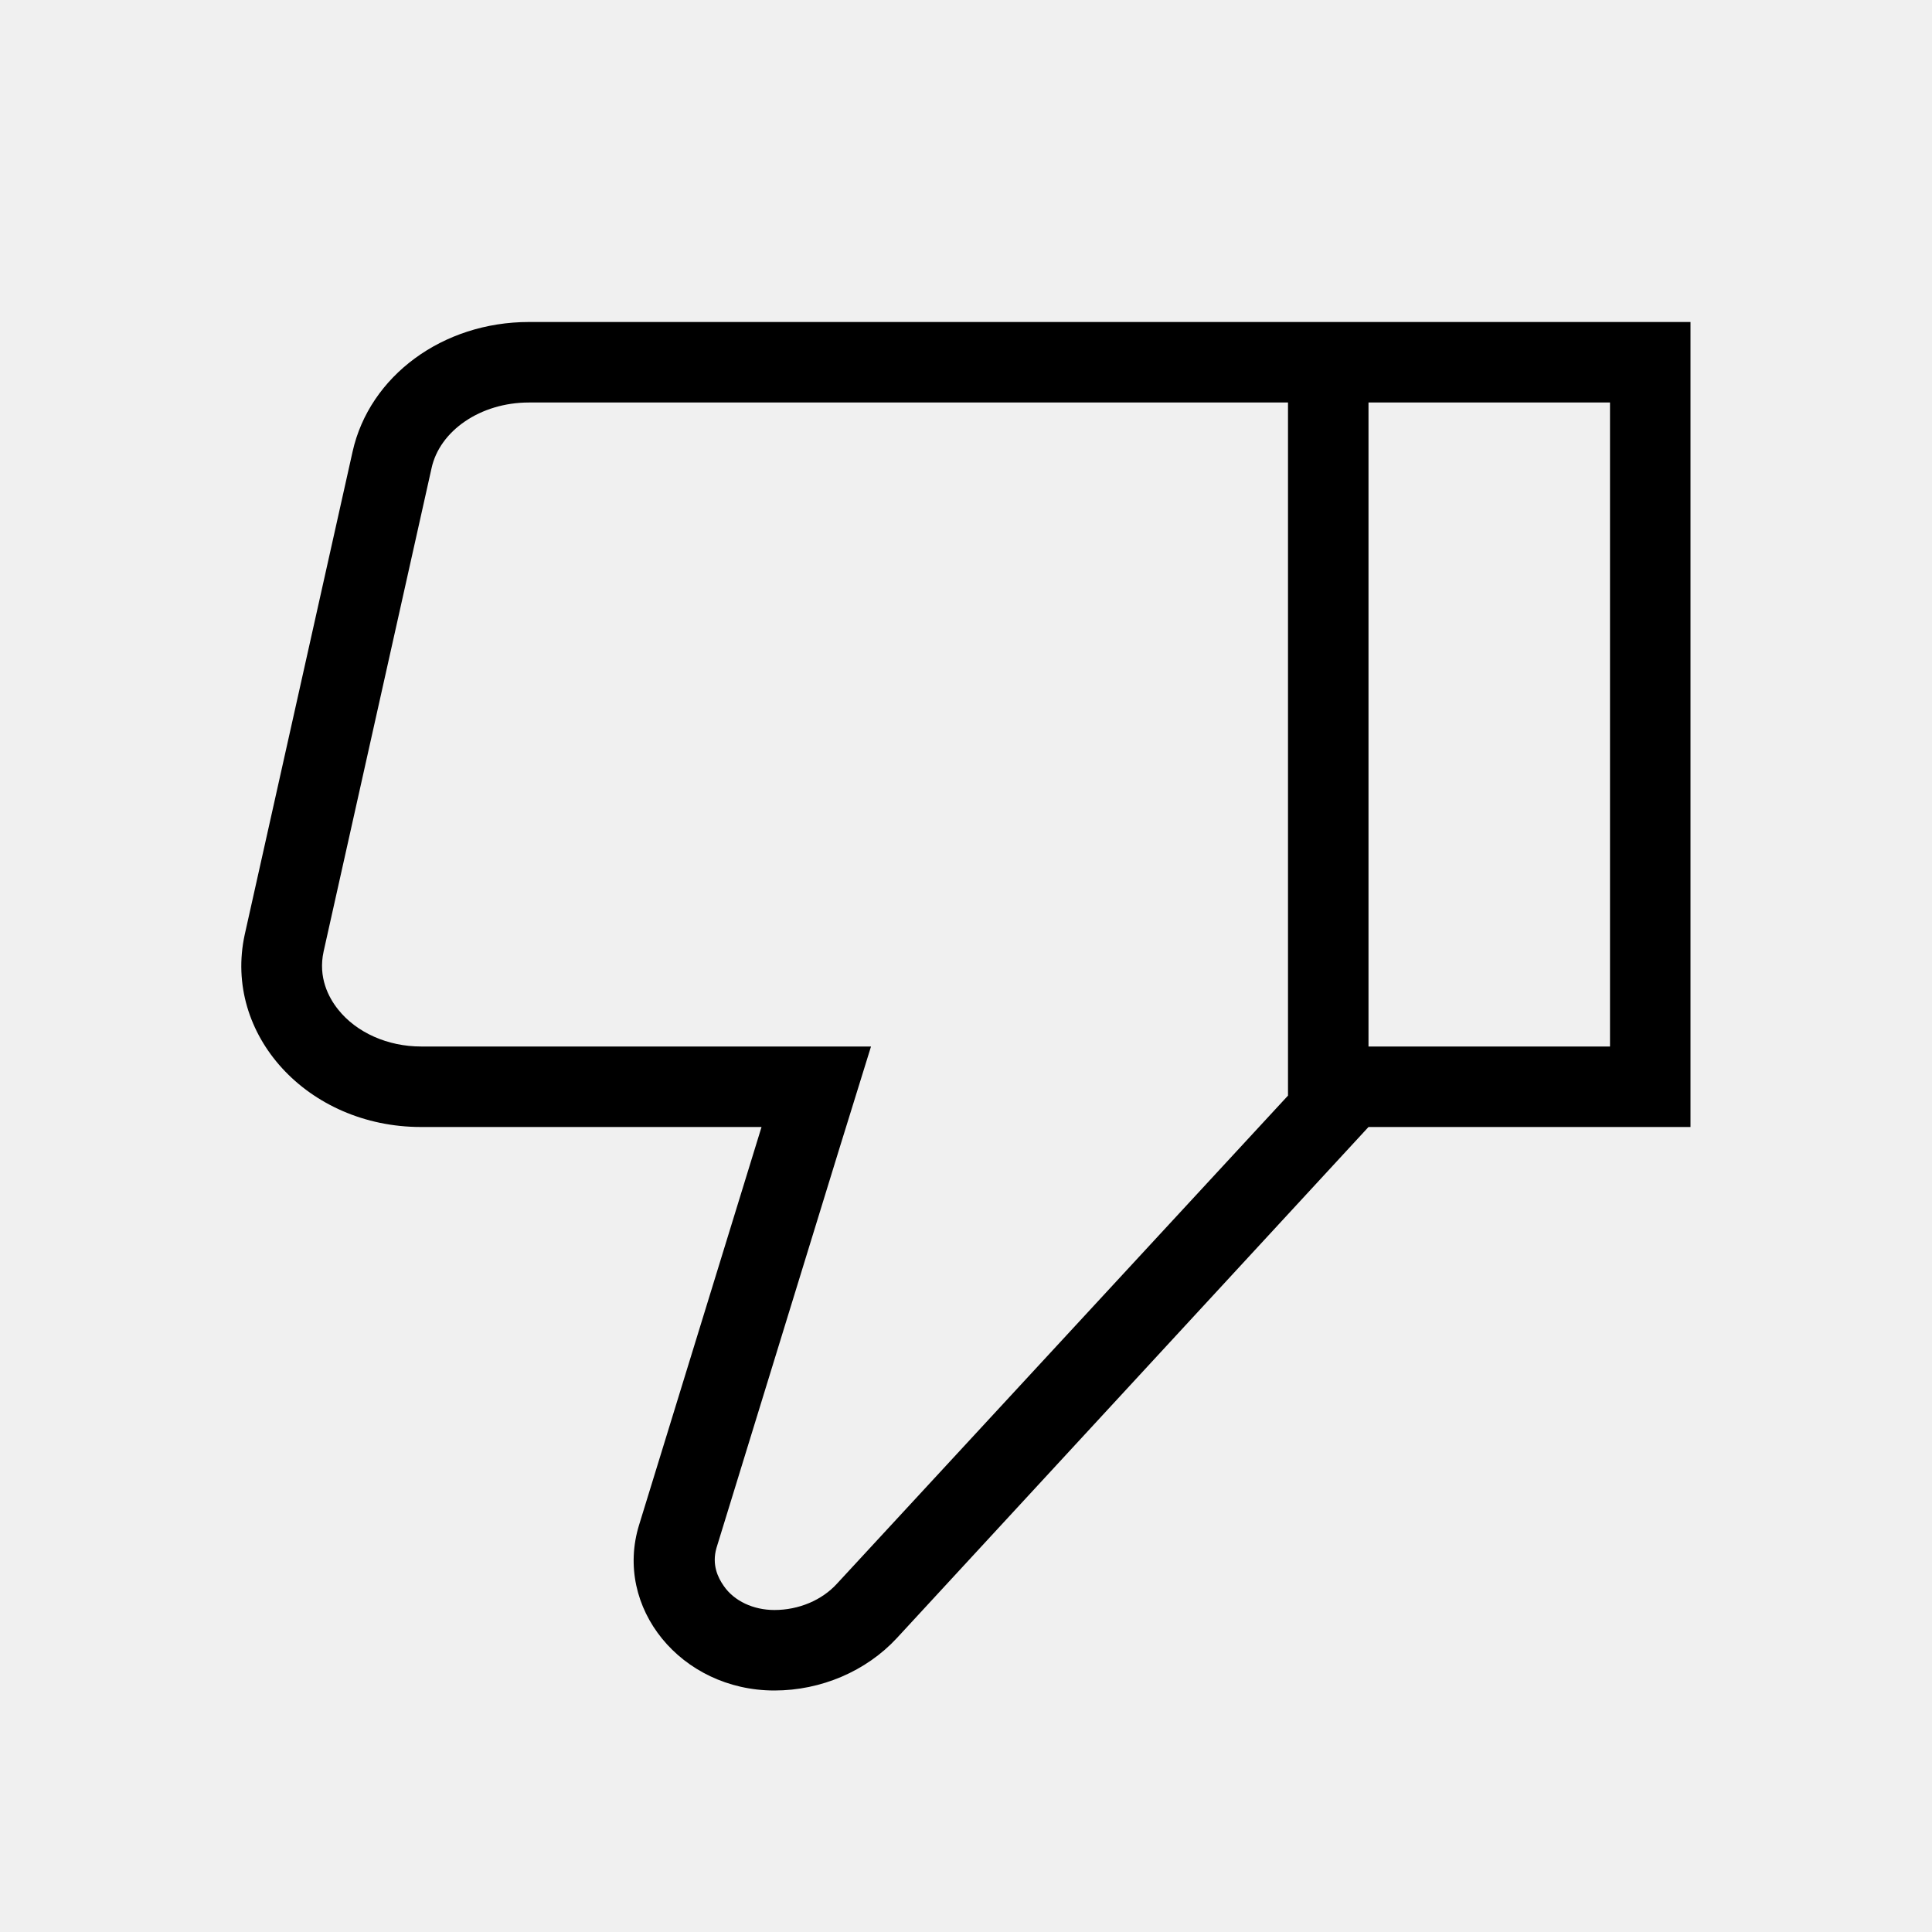
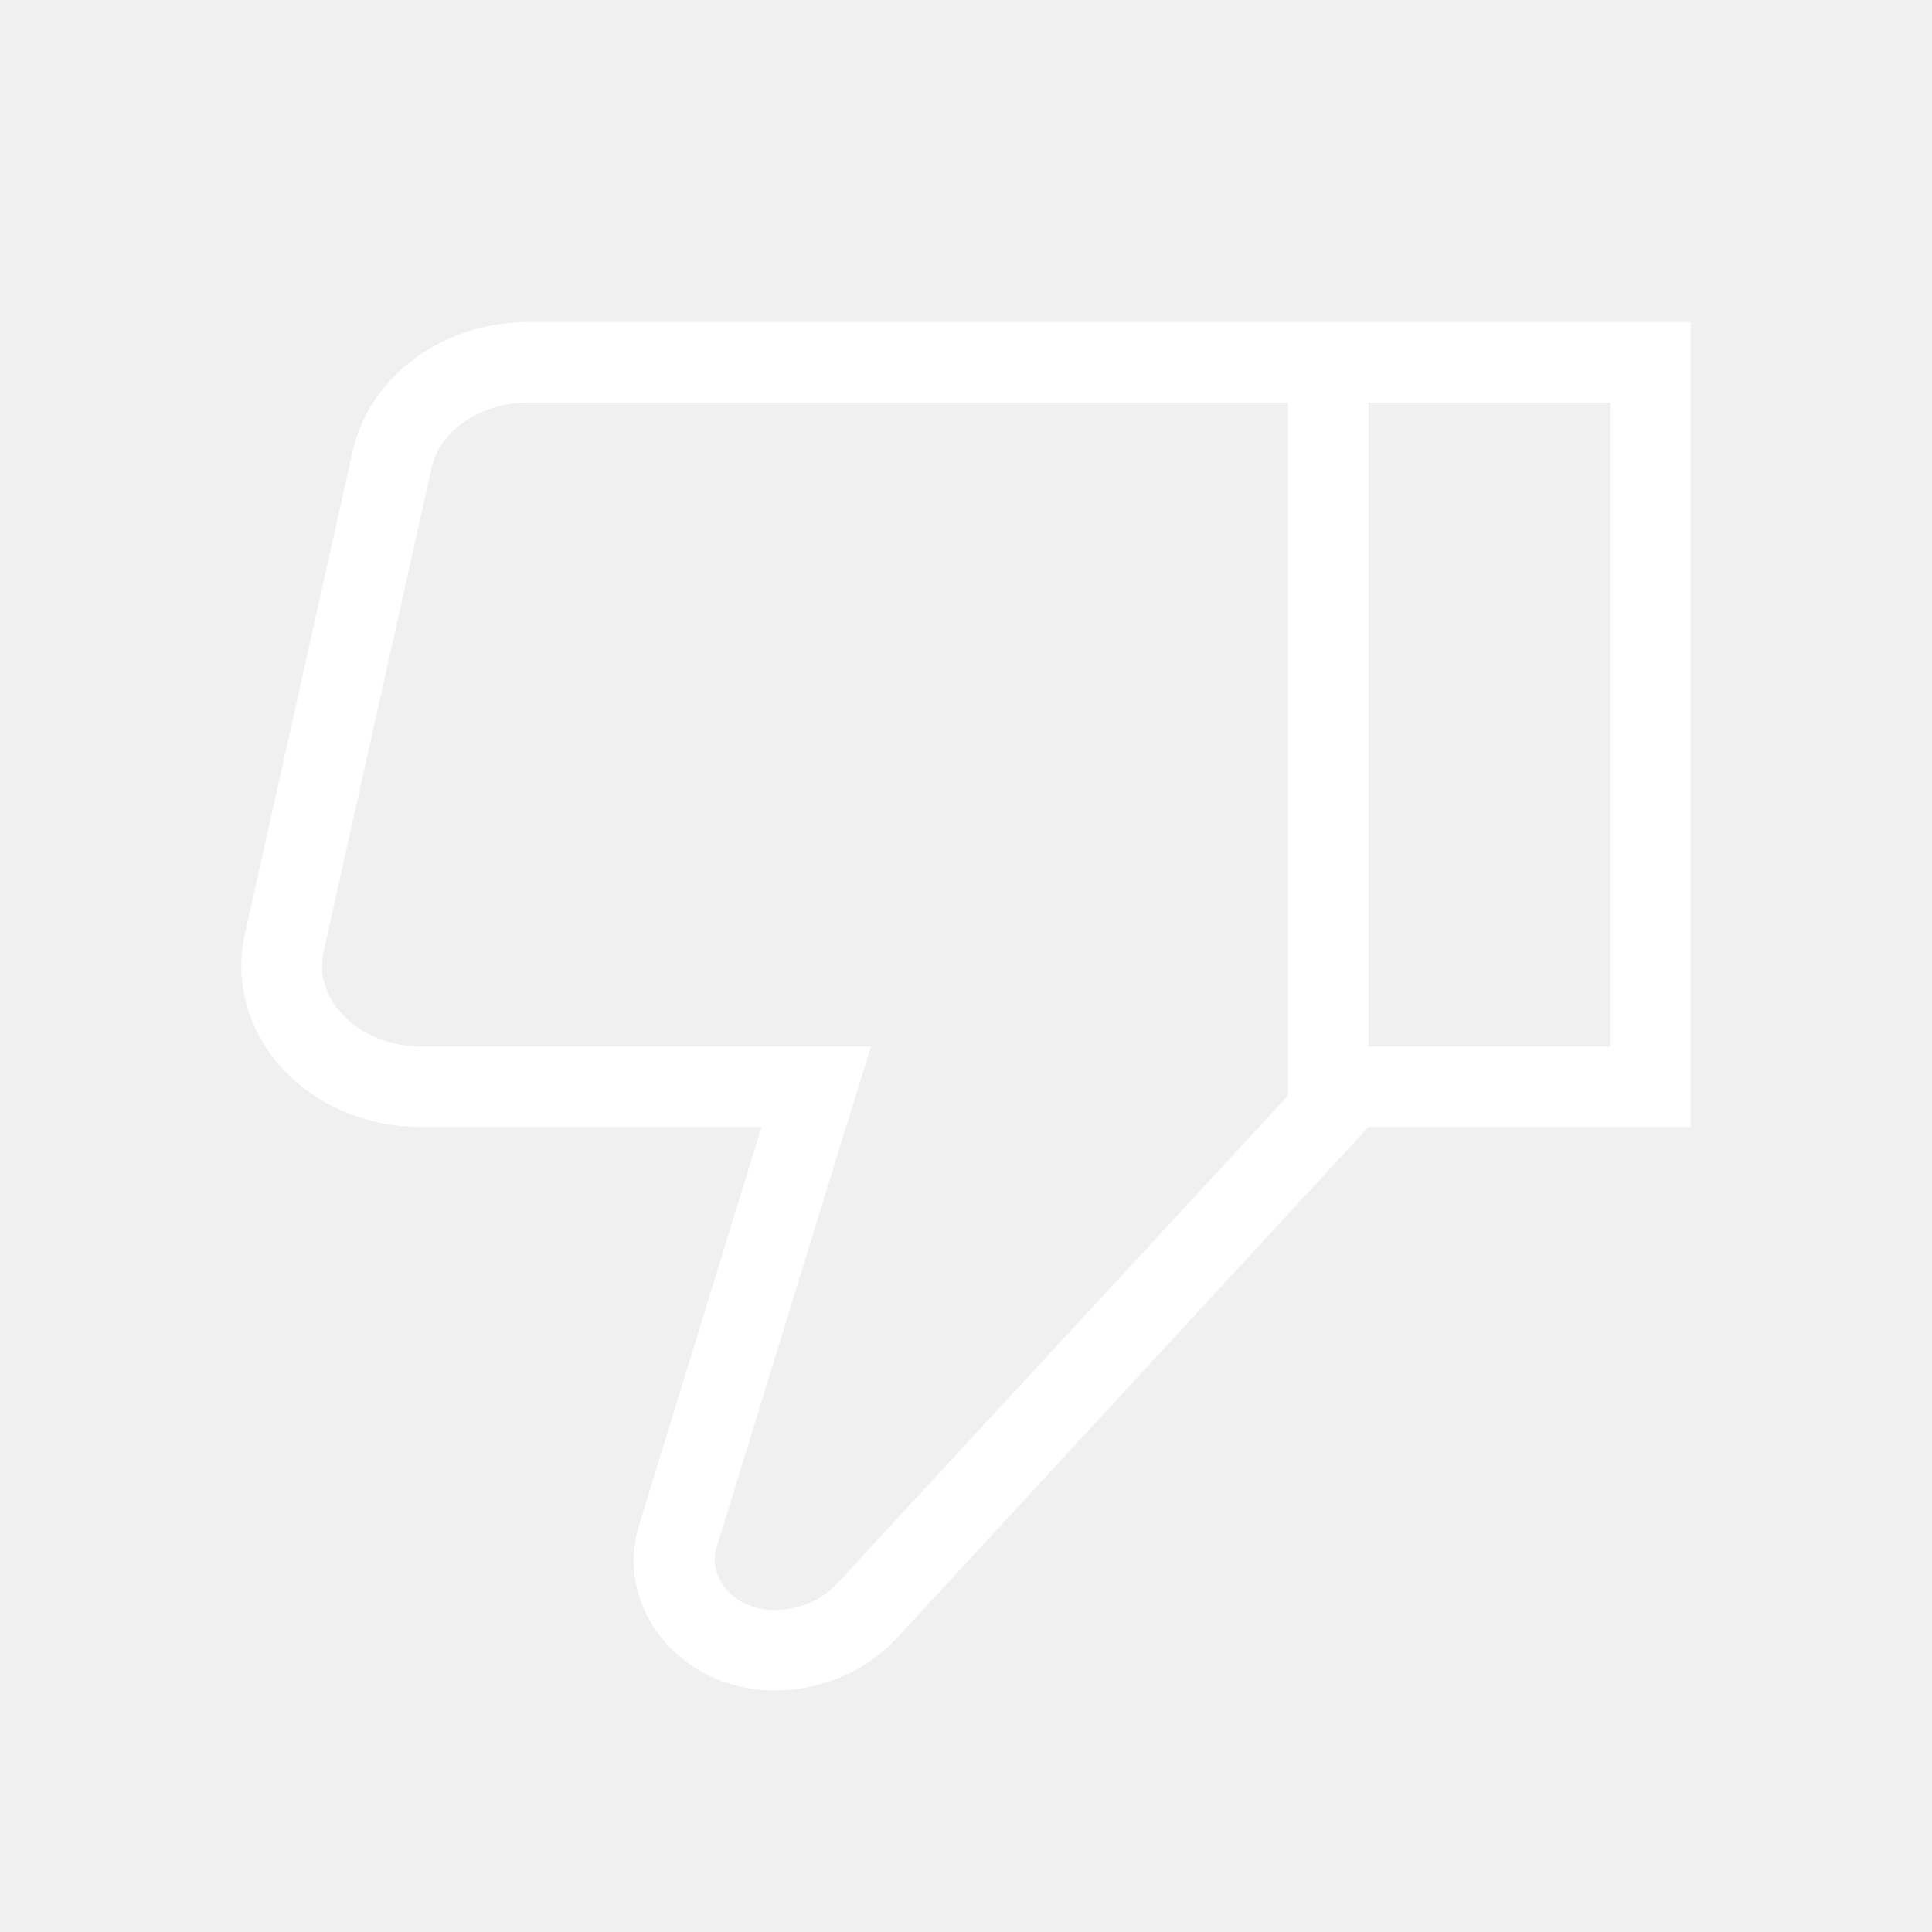
<svg xmlns="http://www.w3.org/2000/svg" height="24" viewBox="0 0 24 24" width="24" focusable="false" aria-hidden="true" style="pointer-events: none; display: inherit; width: 100%; height: 100%;">
-   <path d="M17,4h-1H6.57C5.5,4,4.59,4.67,4.38,5.61l-1.34,6C2.77,12.85,3.82,14,5.23,14h4.23l-1.52,4.94C7.62,19.97,8.46,21,9.62,21 c0.58,0,1.14-0.24,1.52-0.65L17,14h4V4H17z M10.4,19.67C10.21,19.88,9.92,20,9.62,20c-0.26,0-0.5-0.11-0.63-0.3 c-0.07-0.1-0.15-0.26-0.09-0.47l1.52-4.94l0.4-1.29H9.46H5.23c-0.41,0-0.8-0.17-1.03-0.46c-0.12-0.15-0.25-0.4-0.18-0.72l1.34-6 C5.46,5.35,5.97,5,6.57,5H16v8.61L10.4,19.67z M20,13h-3V5h3V13z" />
+   <path style="fill:#FFFFFF;fill-opacity:1;fill-rule:nonzero;stroke:none" d="M17,4h-1H6.57C5.5,4,4.59,4.67,4.38,5.61l-1.34,6C2.77,12.85,3.82,14,5.23,14h4.23l-1.52,4.94C7.62,19.97,8.46,21,9.62,21 c0.58,0,1.14-0.24,1.52-0.65L17,14h4V4H17z M10.4,19.67C10.21,19.88,9.92,20,9.62,20c-0.26,0-0.5-0.11-0.63-0.3 c-0.07-0.1-0.15-0.26-0.09-0.47l1.52-4.94l0.4-1.29H9.46H5.23c-0.41,0-0.8-0.17-1.03-0.46c-0.12-0.15-0.25-0.4-0.18-0.72l1.34-6 C5.46,5.35,5.97,5,6.57,5H16v8.61L10.4,19.67z M20,13h-3V5h3V13z" />
</svg>
